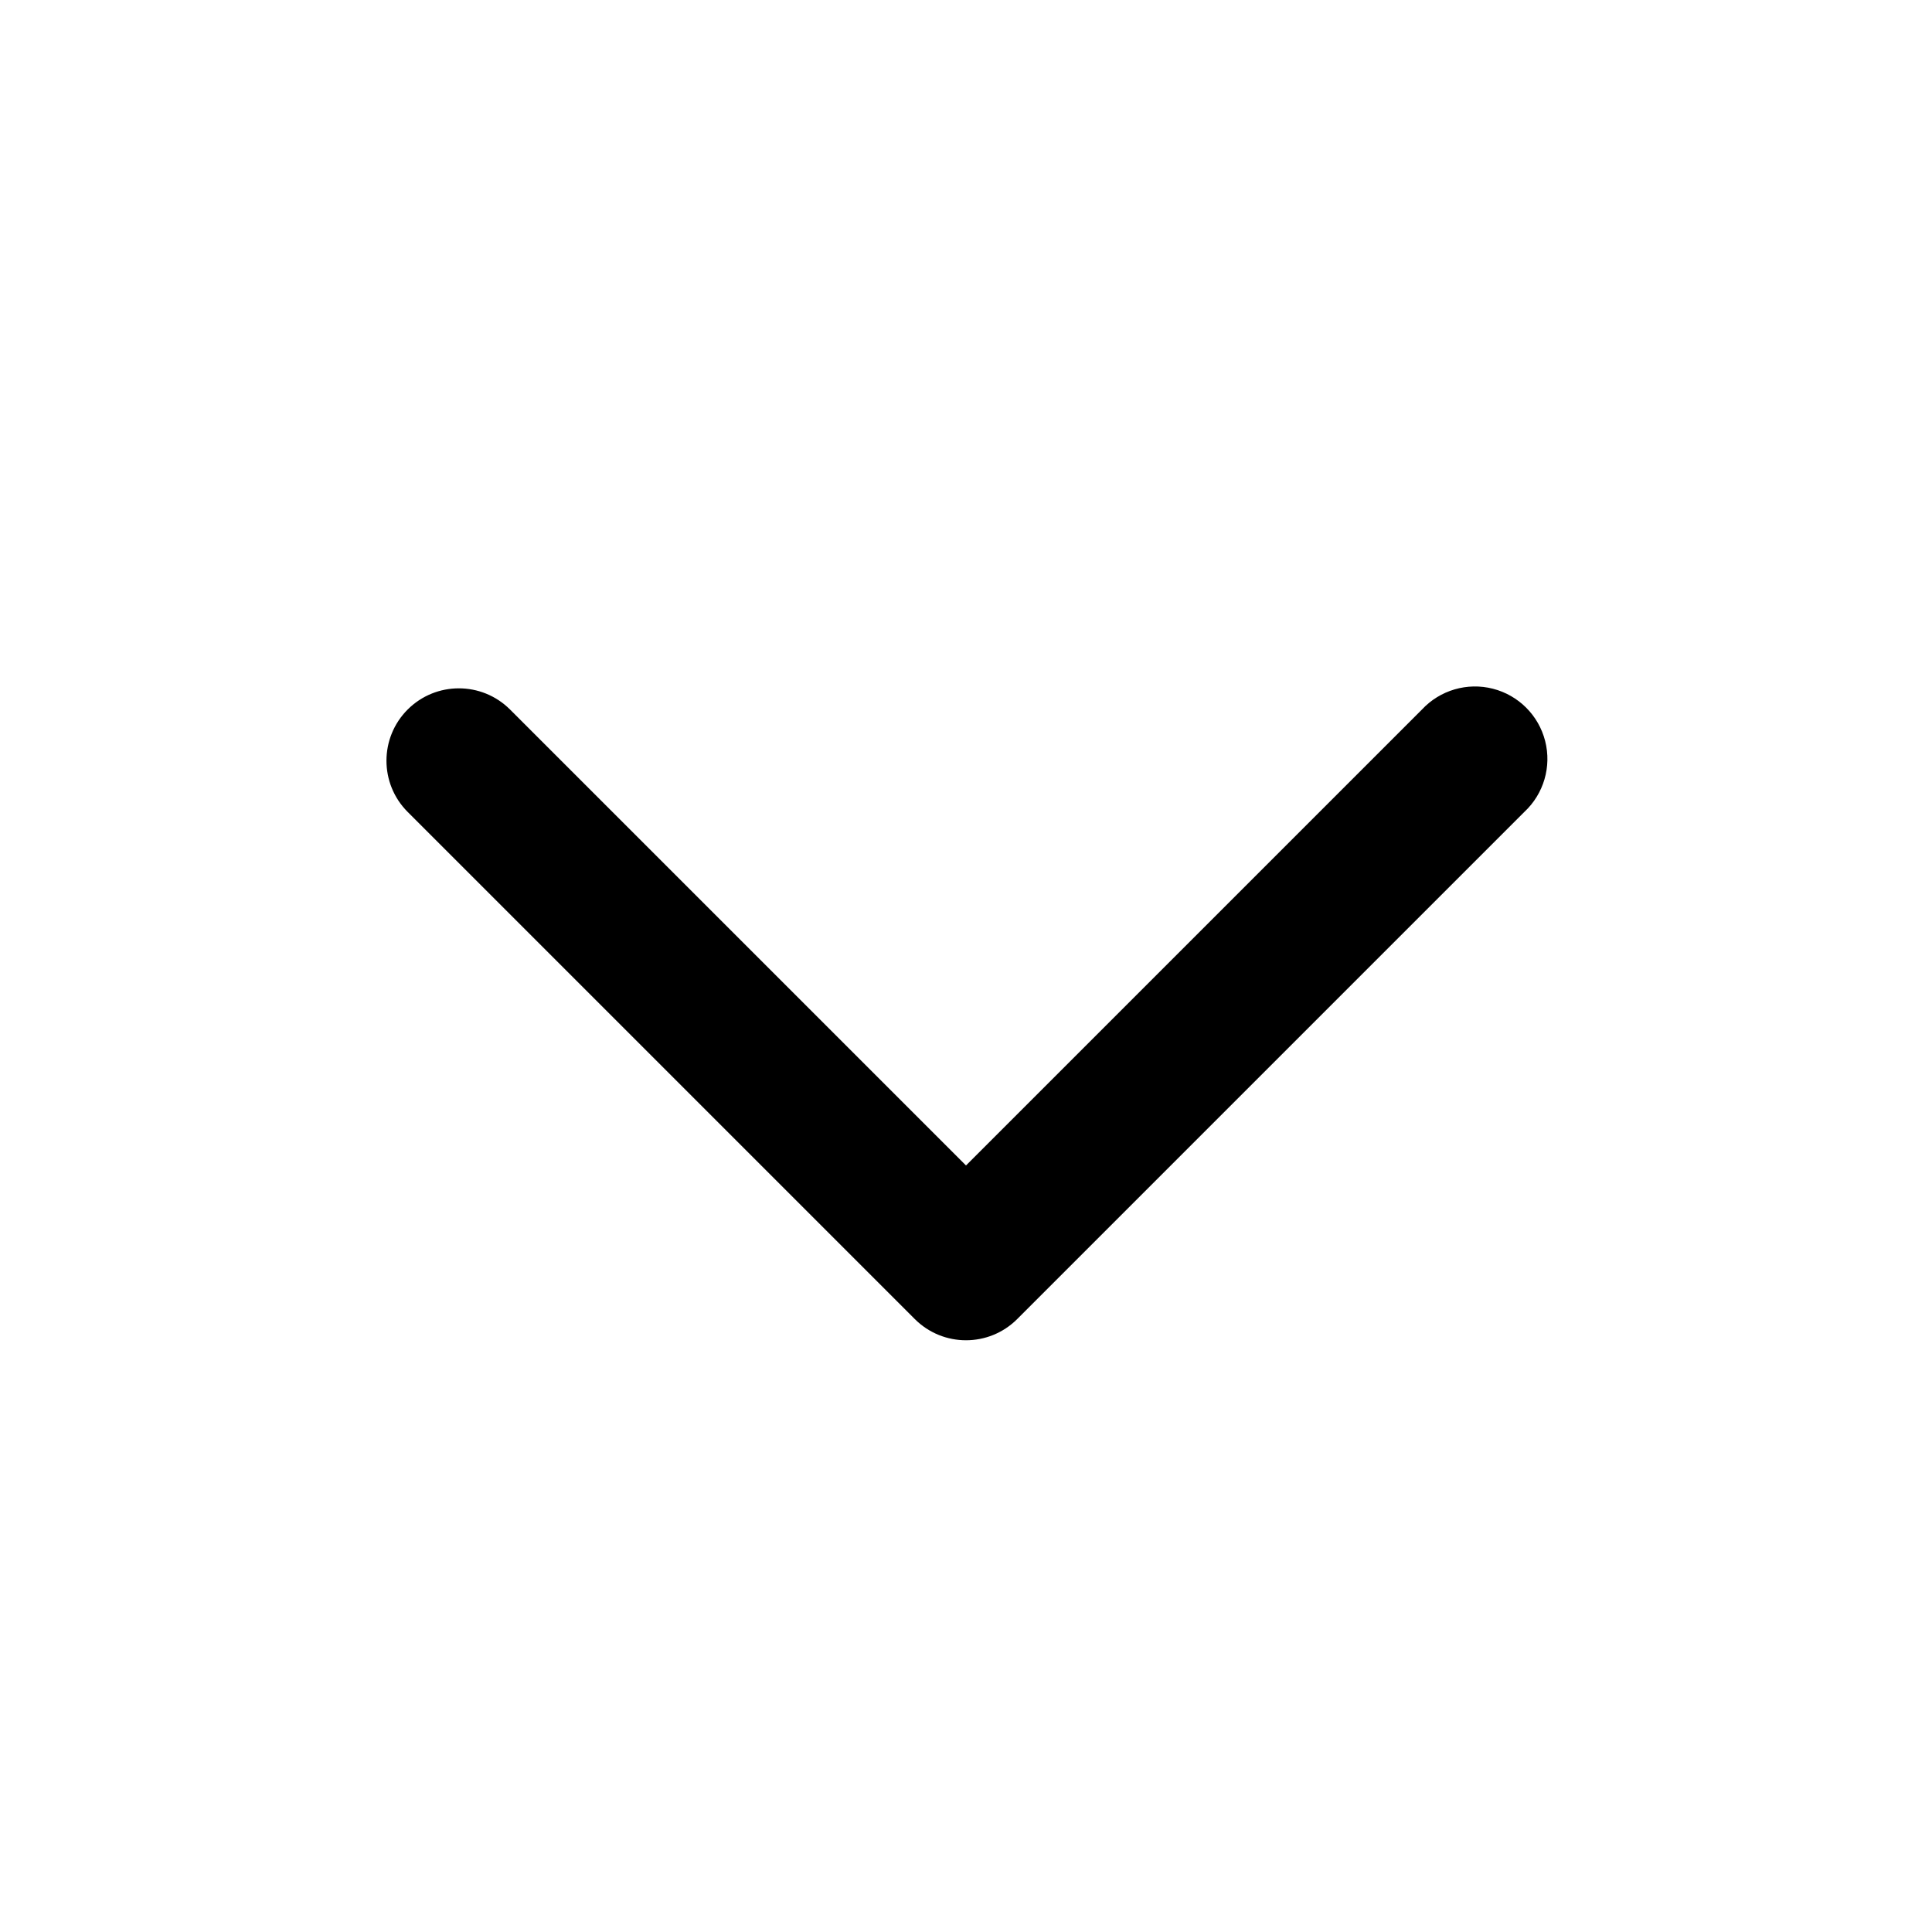
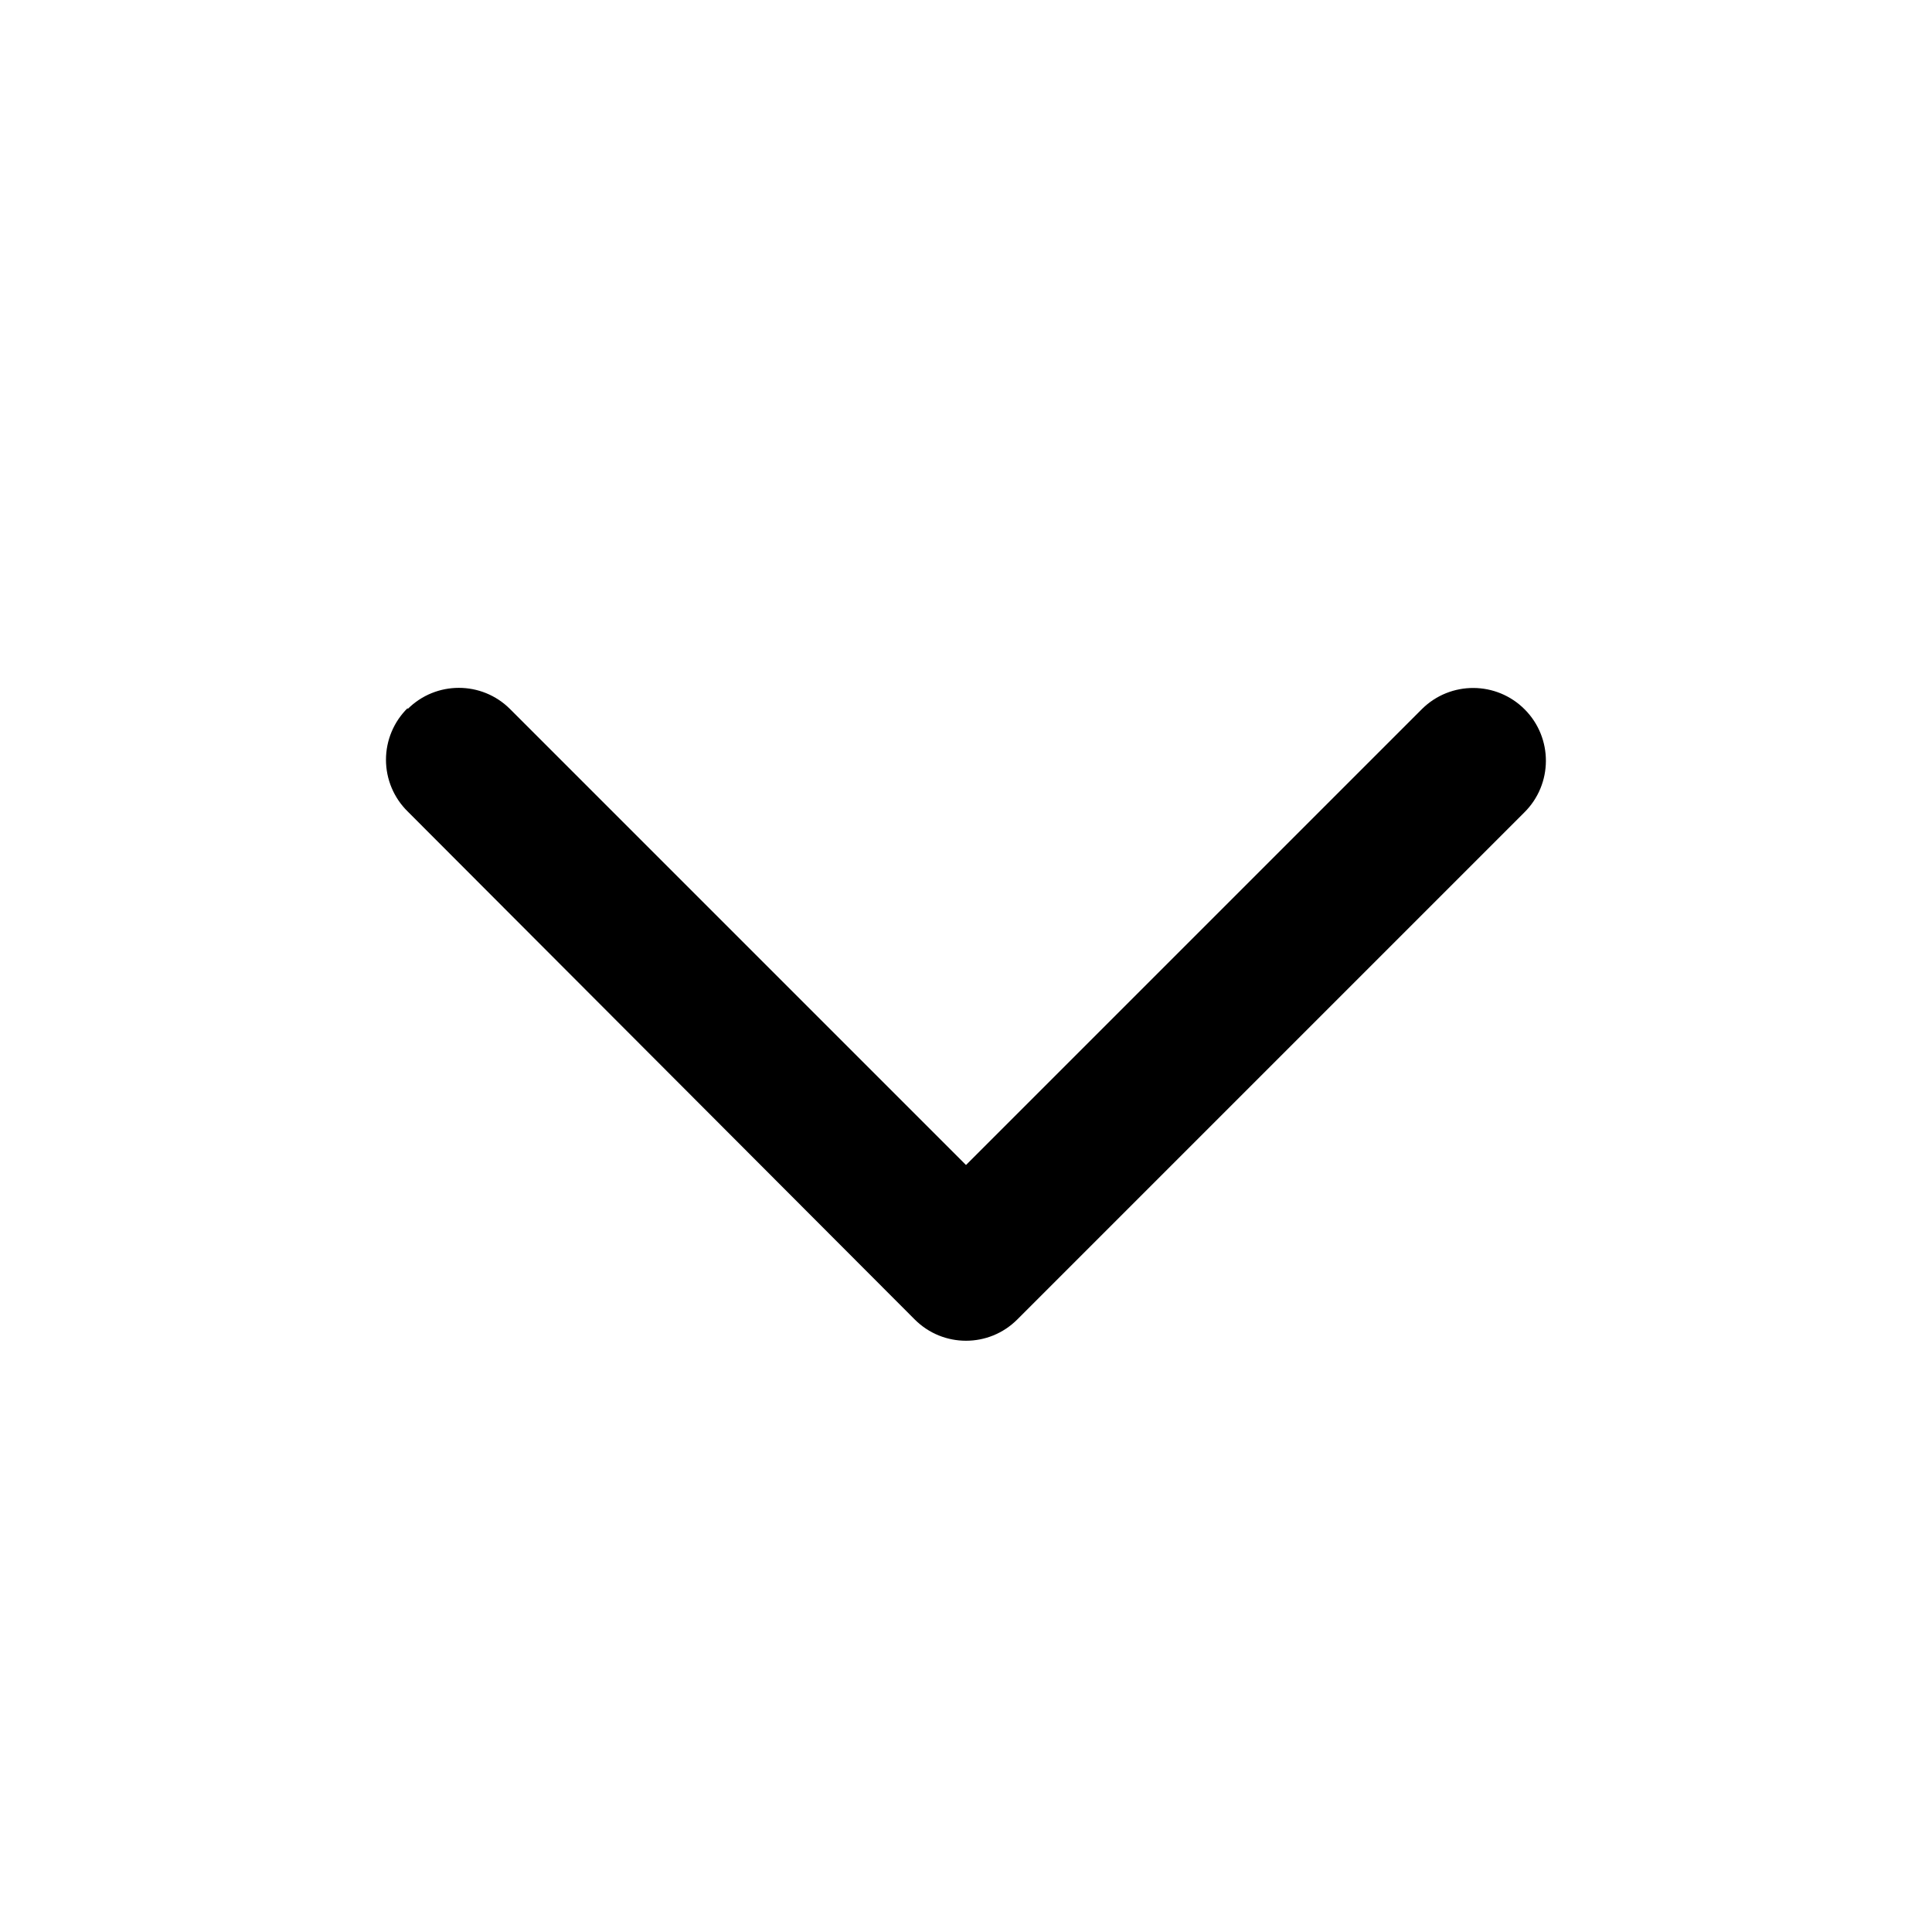
- <svg xmlns="http://www.w3.org/2000/svg" width="20" height="20" fill="none">
-   <path fill-rule="evenodd" clip-rule="evenodd" d="M4.22 7.345a.75.75 0 011.06 0l4.72 4.72 4.72-4.72a.75.75 0 111.06 1.06l-5.25 5.25a.75.75 0 01-1.06 0l-5.25-5.25a.75.75 0 010-1.06z" fill="#000" />
+ <svg xmlns="http://www.w3.org/2000/svg" width="20" height="20" viewBox="0 0 20 20" fill="none">
+   <path fill-rule="evenodd" clip-rule="evenodd" d="M4.22 7.34a.75.75 0 011.06 0L10 12.06l4.72-4.72a.75.75 0 111.06 1.07l-5.25 5.25a.75.75 0 01-1.06 0L4.22 8.4a.75.75 0 010-1.07z" fill="#000" />
</svg>
